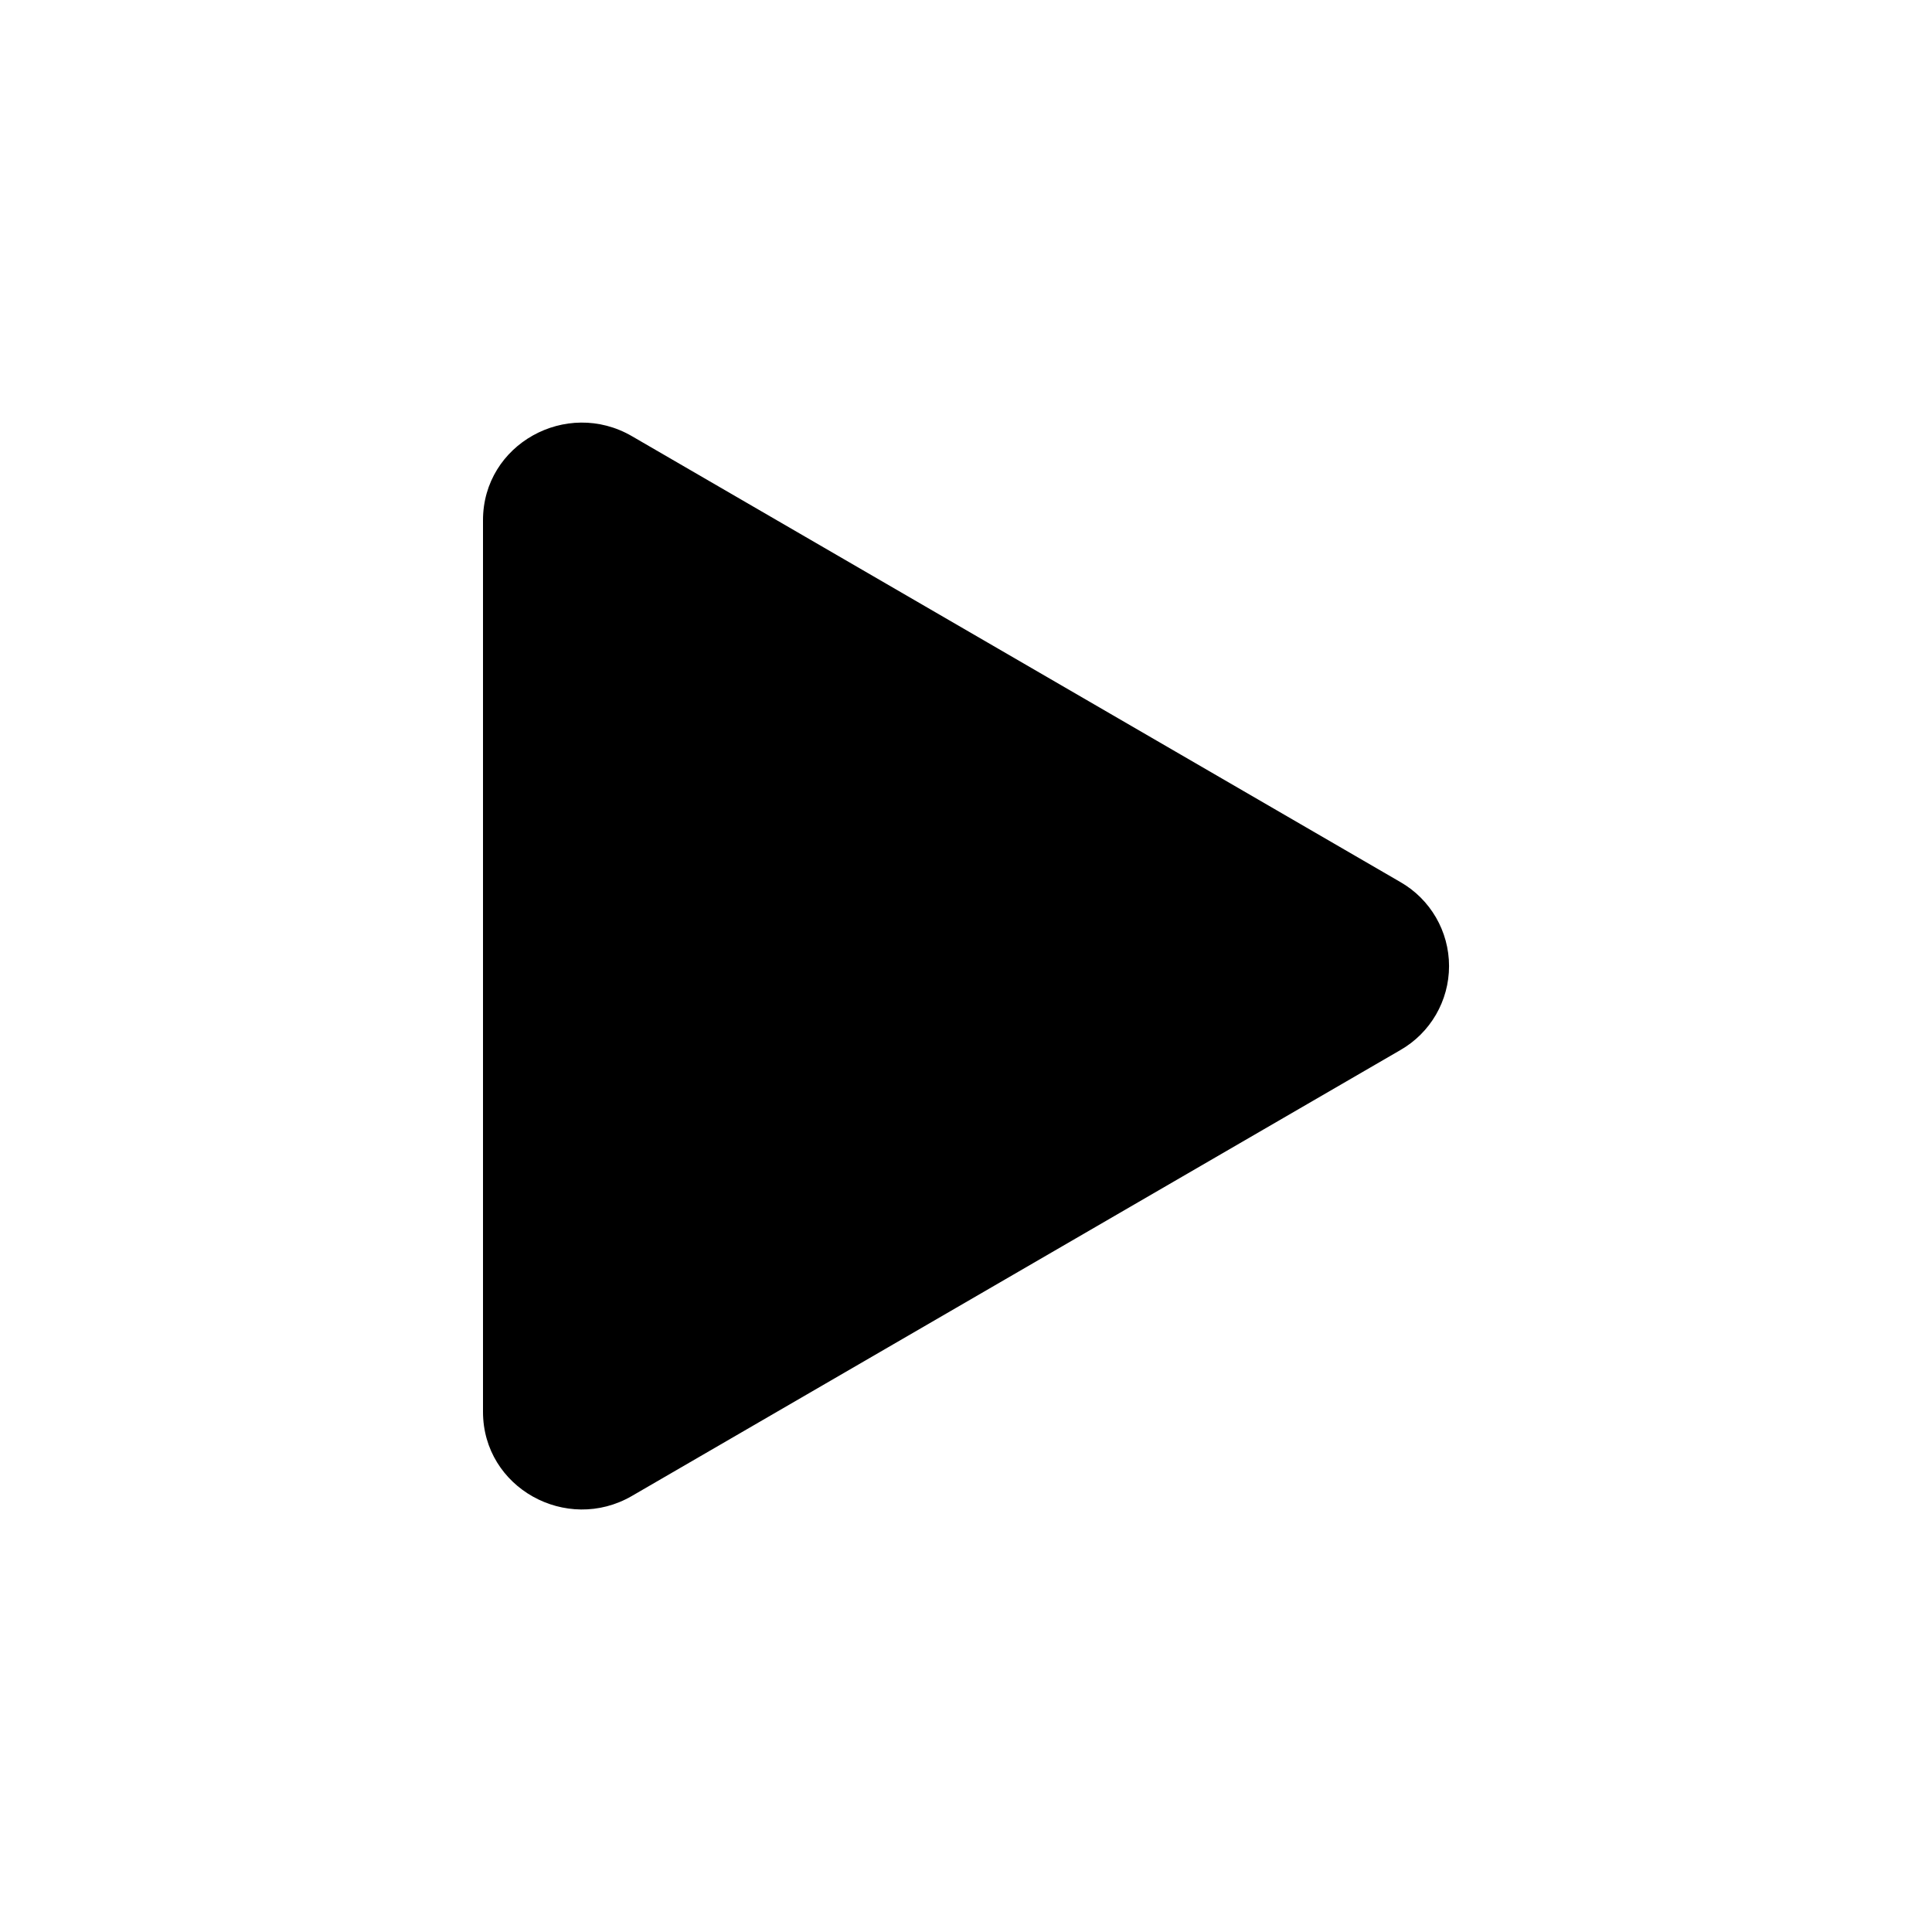
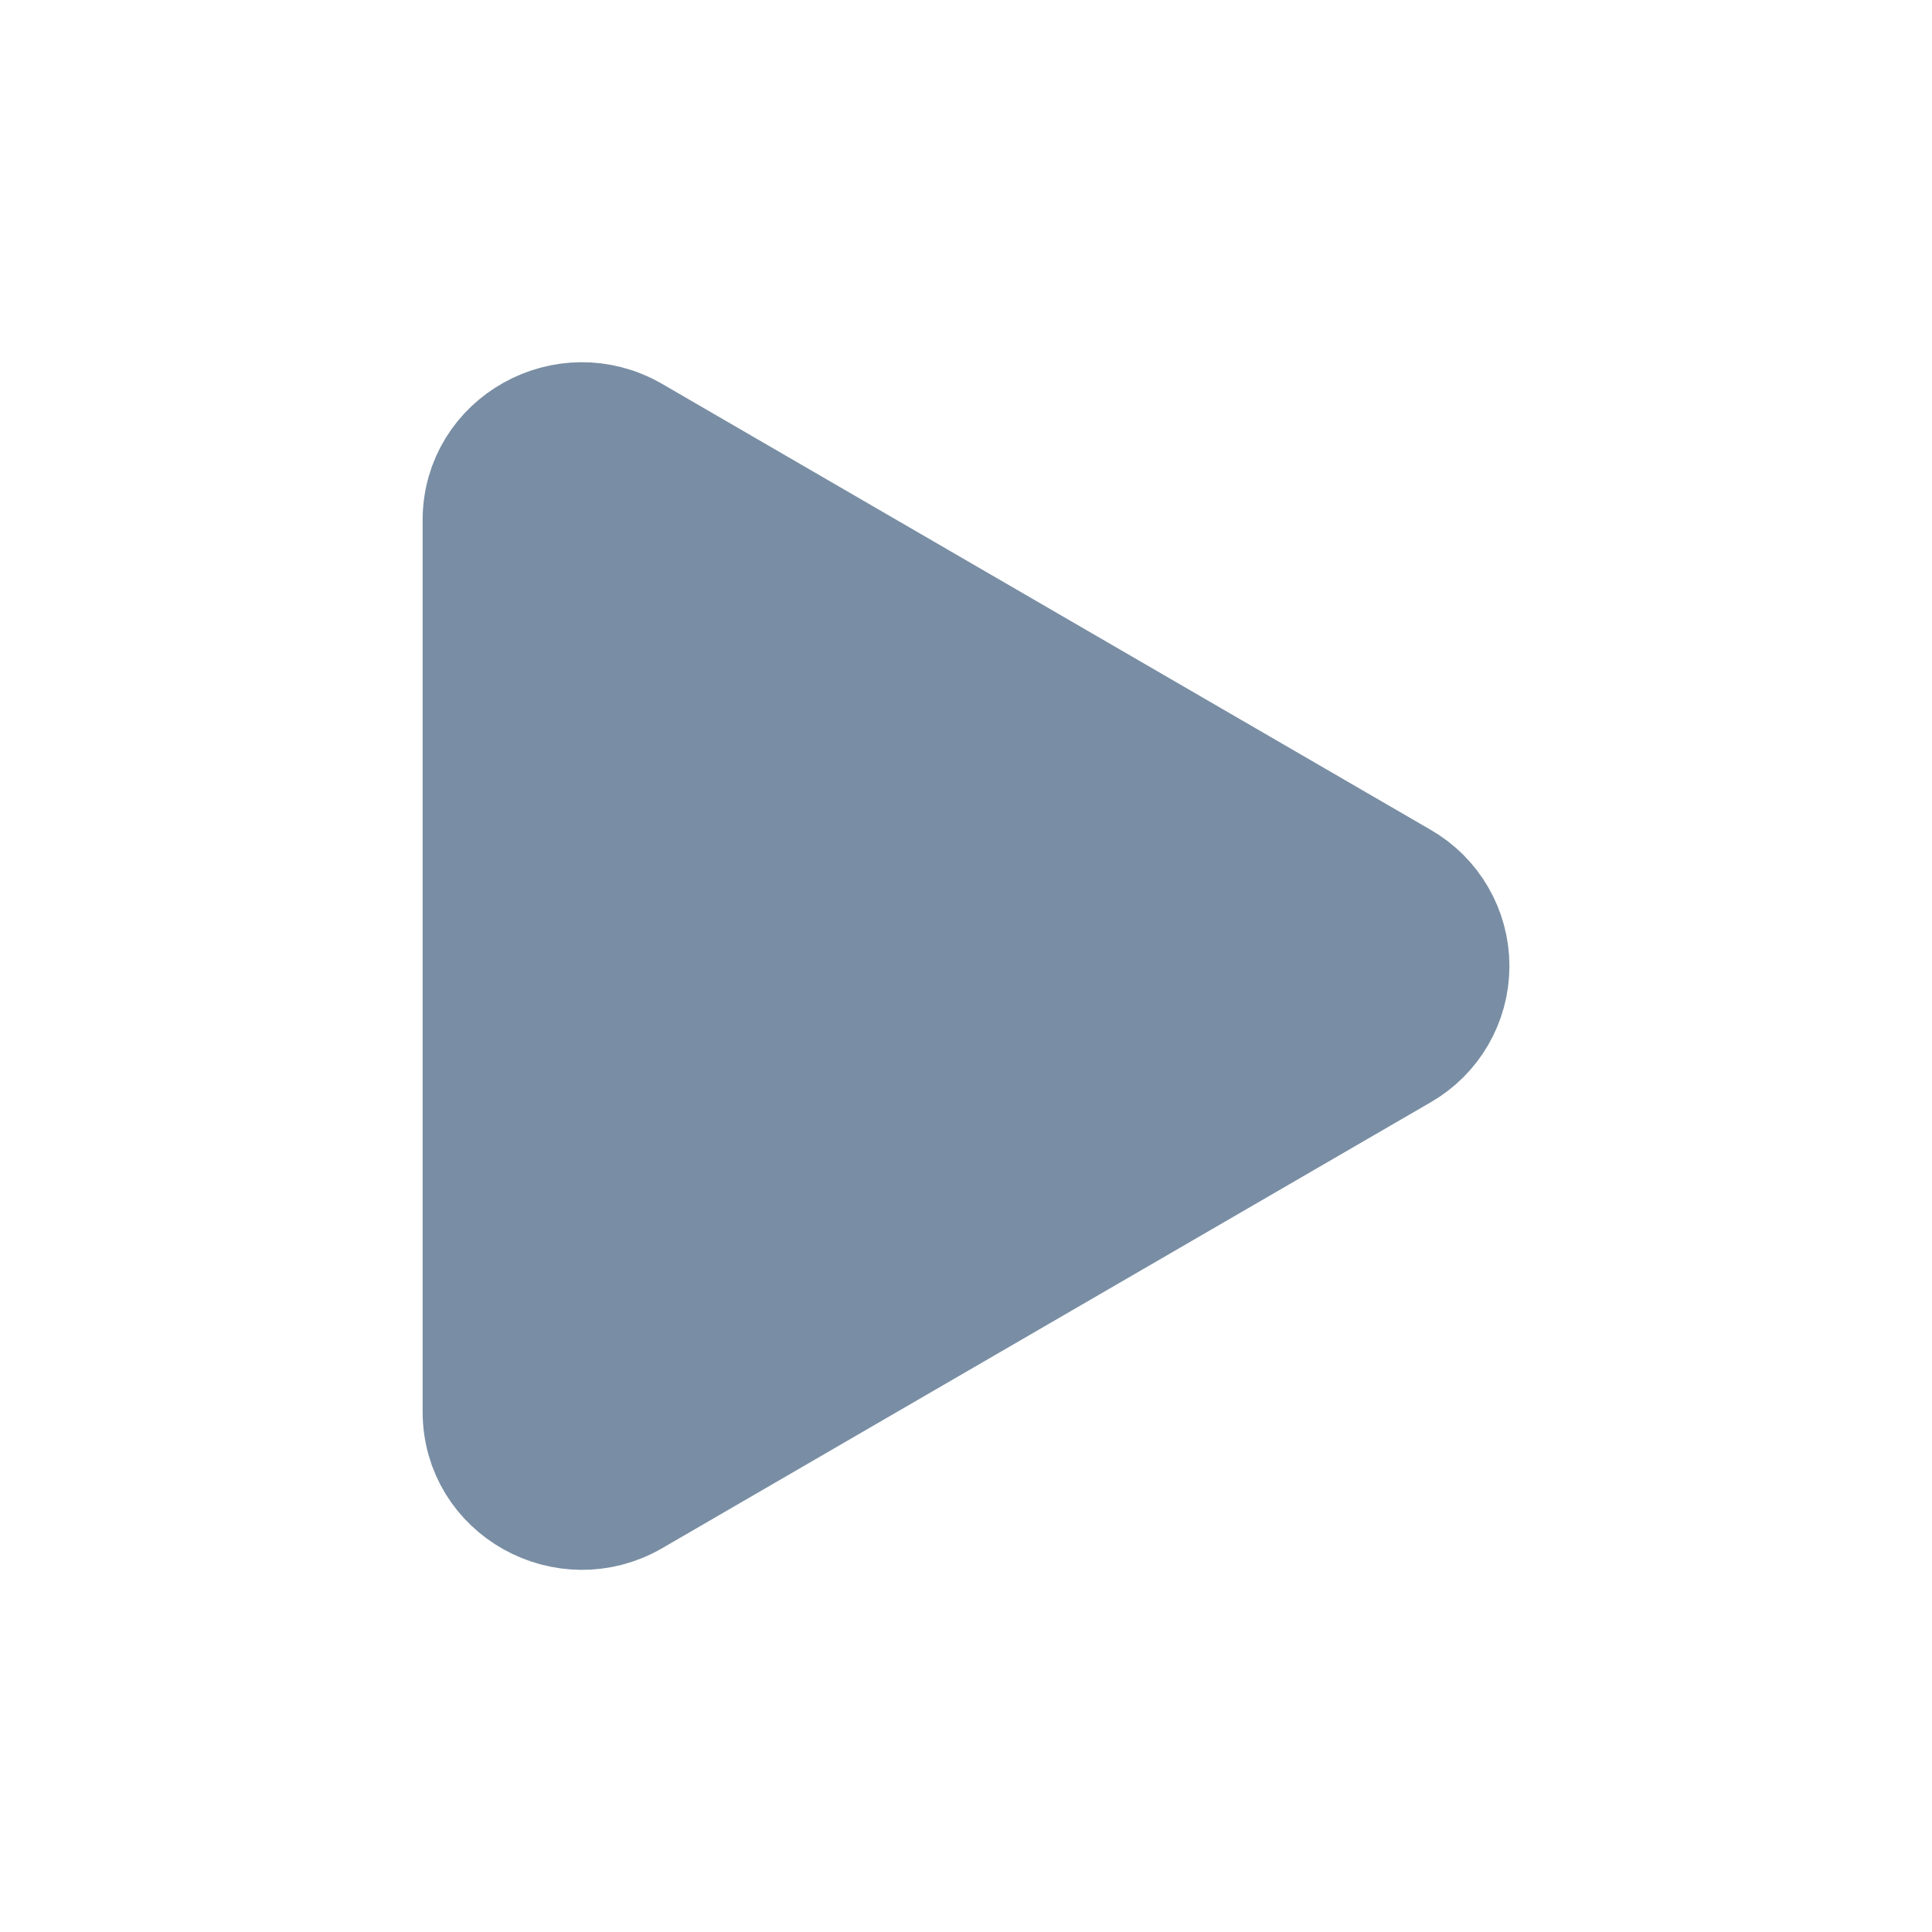
- <svg xmlns="http://www.w3.org/2000/svg" width="20" height="20" fill="currentColor" class="bi bi-play-fill" viewBox="0 0 16 16">
+ <svg xmlns="http://www.w3.org/2000/svg" stroke="#798EA4" width="20" height="20" fill="#798EA4" class="bi bi-play-fill highlight" viewBox="0 0 16 16">
  <path d="M11.596 8.697l-6.363 3.692c-.54.313-1.233-.066-1.233-.697V4.308c0-.63.692-1.01 1.233-.696l6.363 3.692a.802.802 0 0 1 0 1.393z" />
</svg>
